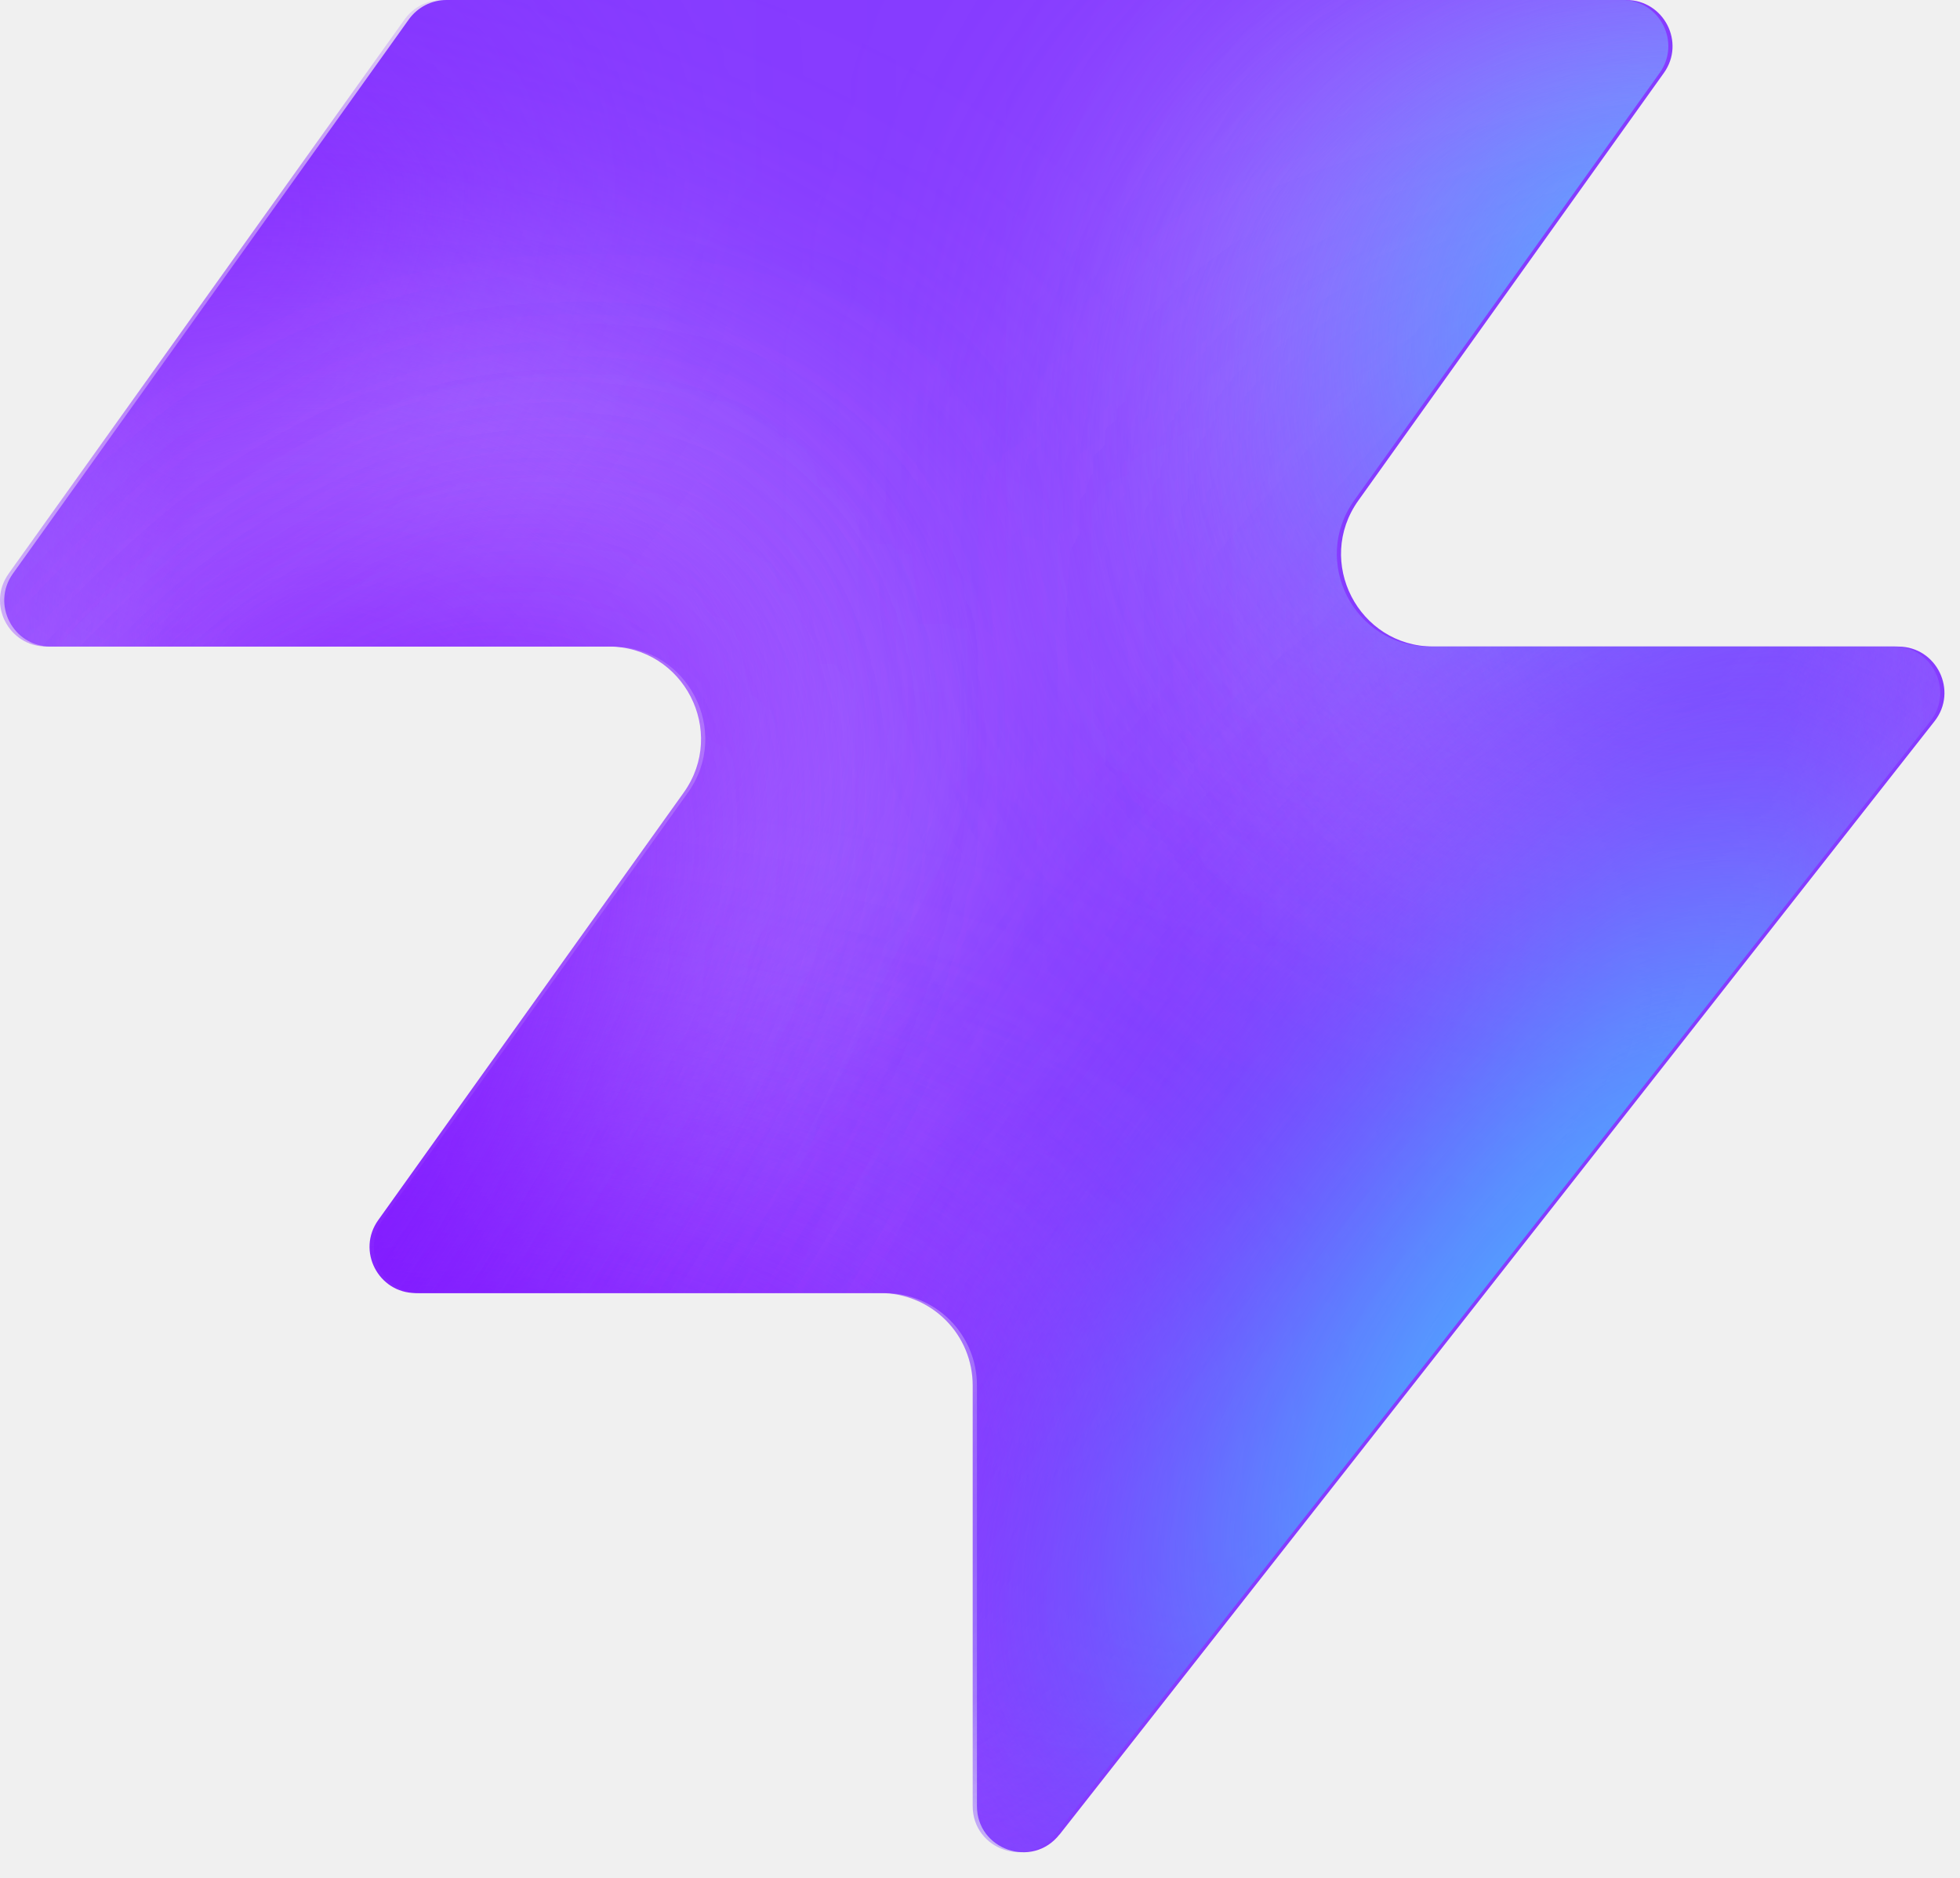
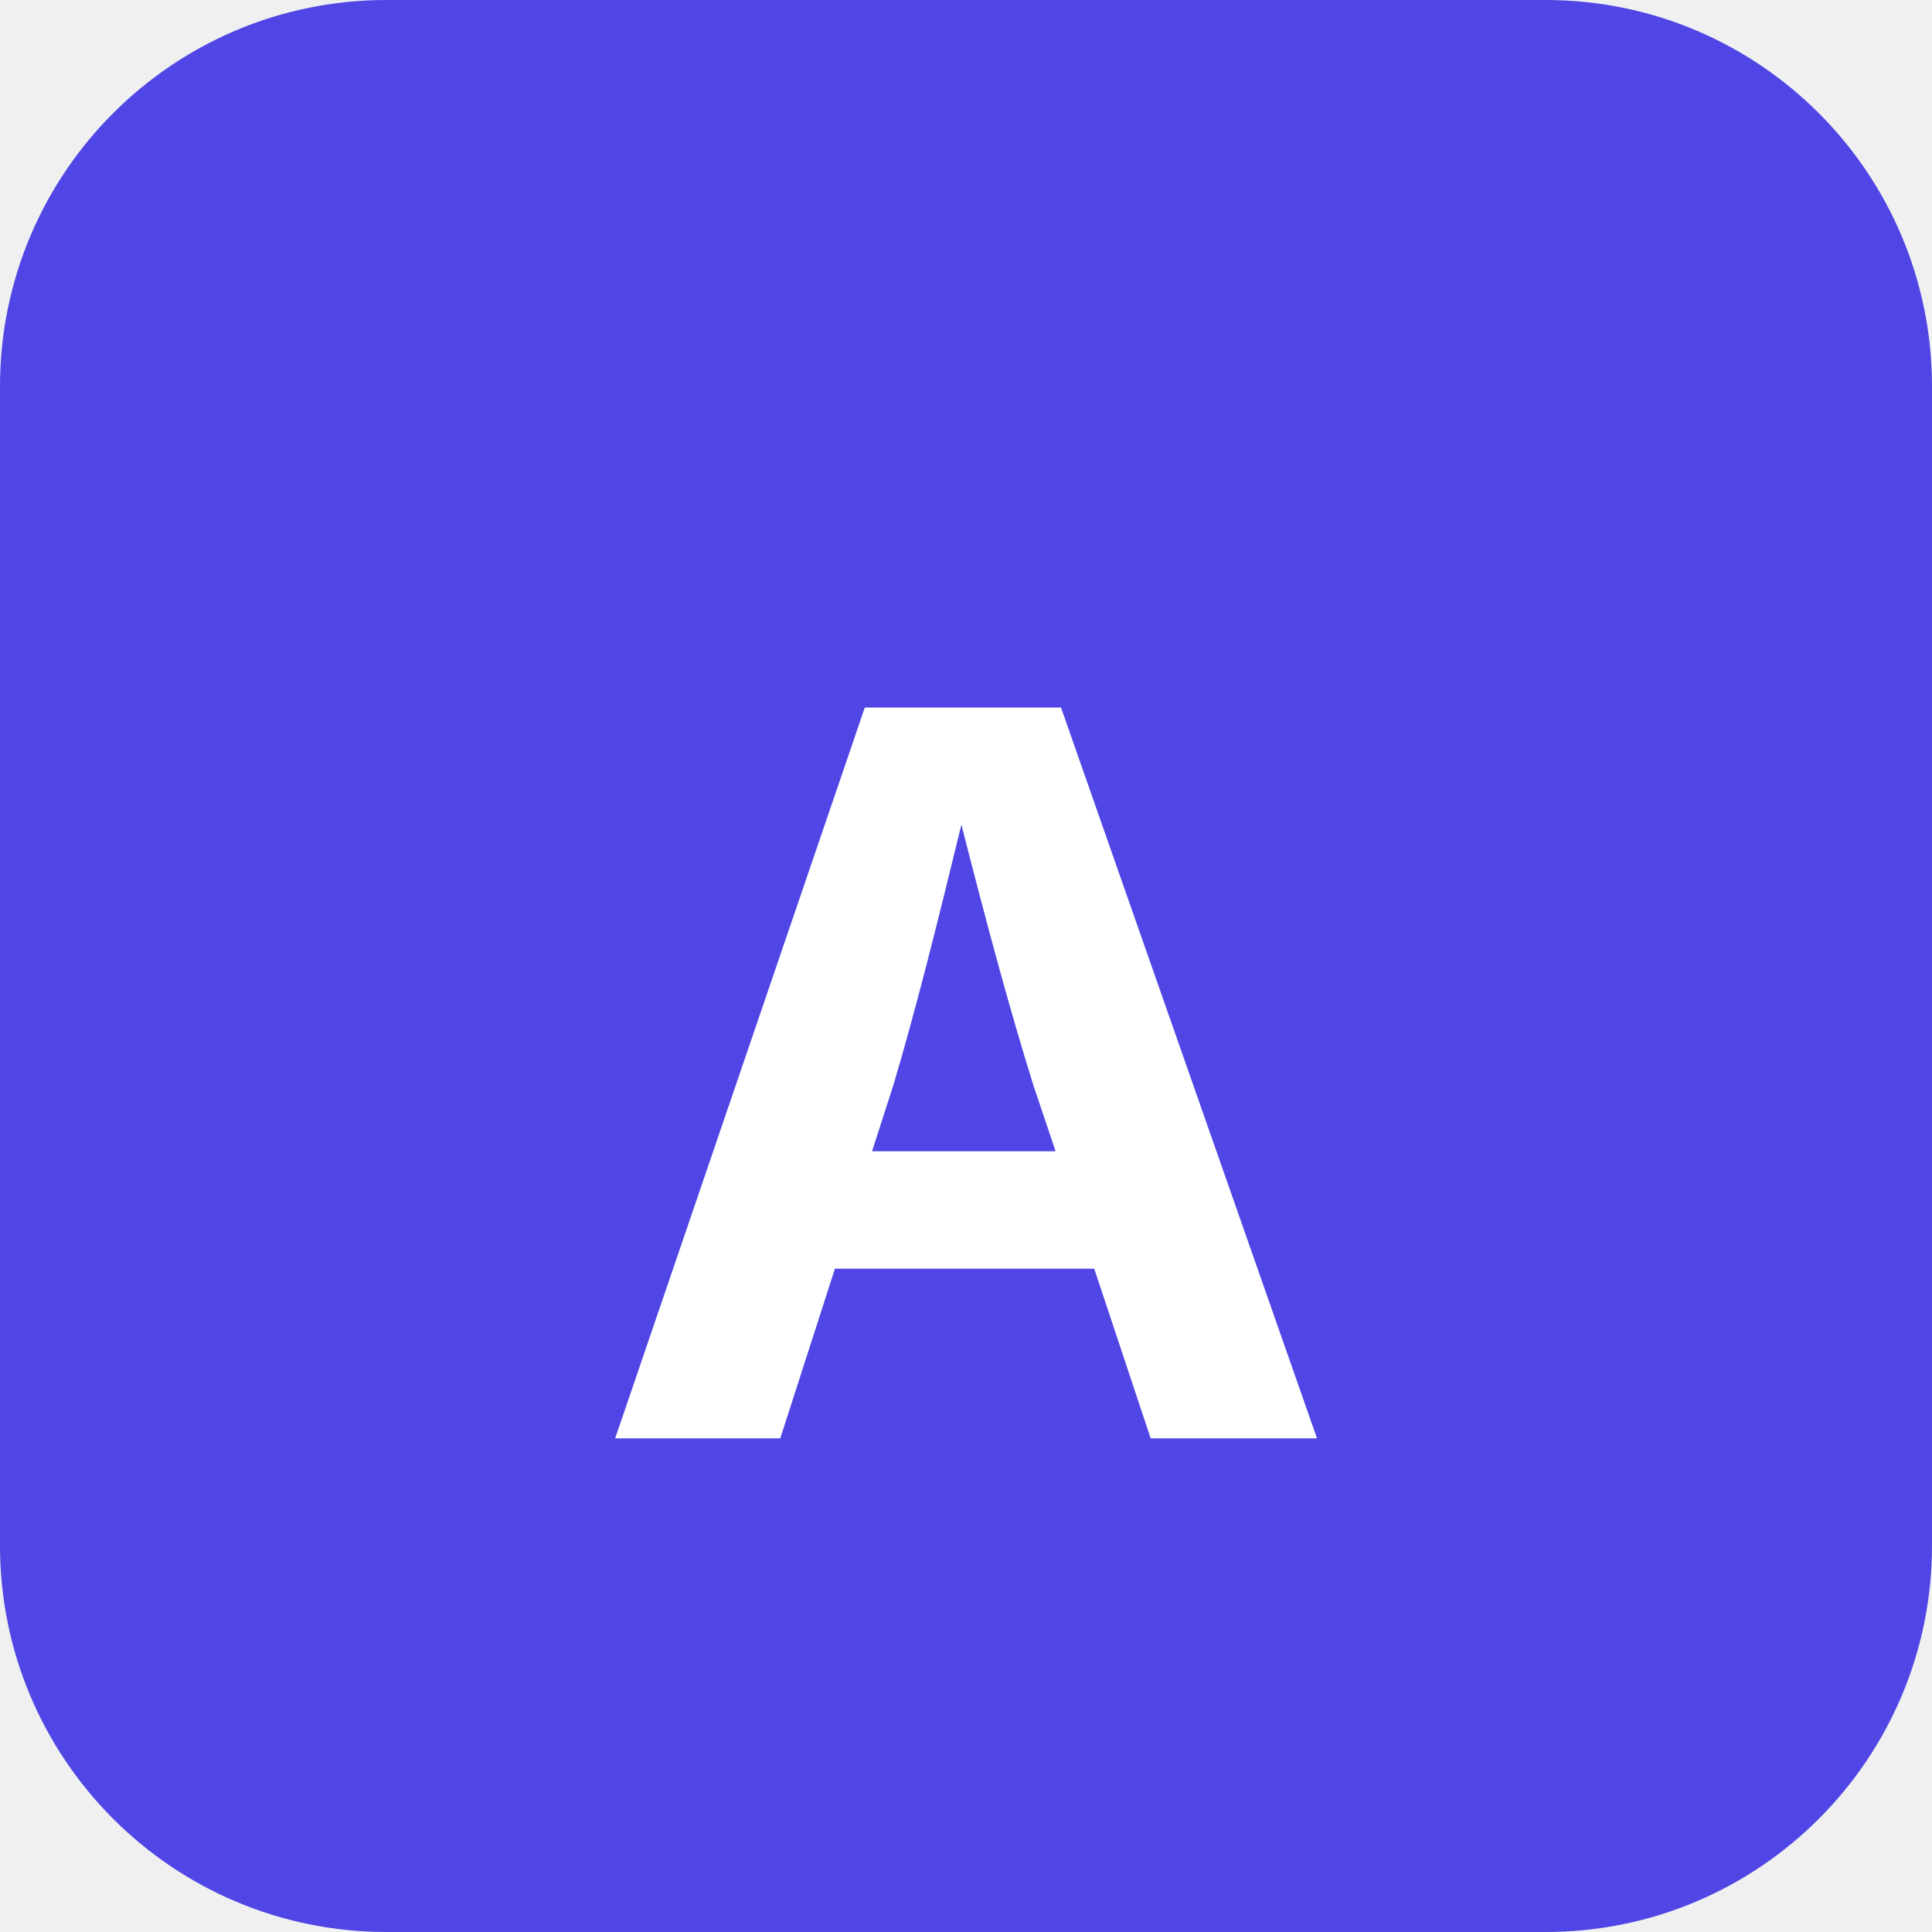
- <svg xmlns="http://www.w3.org/2000/svg" width="48" height="46" fill="none" viewBox="0 0 48 46">
-   <path fill="#863bff" d="M25.946 44.938c-.664.845-2.021.375-2.021-.698V33.937a2.26 2.26 0 0 0-2.262-2.262H10.287c-.92 0-1.456-1.04-.92-1.788l7.48-10.471c1.07-1.497 0-3.578-1.842-3.578H1.237c-.92 0-1.456-1.04-.92-1.788L10.013.474c.214-.297.556-.474.92-.474h28.894c.92 0 1.456 1.04.92 1.788l-7.48 10.471c-1.07 1.498 0 3.579 1.842 3.579h11.377c.943 0 1.473 1.088.89 1.83L25.947 44.94z" style="fill:#863bff;fill:color(display-p3 .525 .23 1);fill-opacity:1" />
-   <mask id="a" width="48" height="46" x="0" y="0" maskUnits="userSpaceOnUse" style="mask-type:alpha">
-     <path fill="#000" d="M25.842 44.938c-.664.844-2.021.375-2.021-.698V33.937a2.26 2.26 0 0 0-2.262-2.262H10.183c-.92 0-1.456-1.04-.92-1.788l7.48-10.471c1.07-1.498 0-3.579-1.842-3.579H1.133c-.92 0-1.456-1.04-.92-1.787L9.91.473c.214-.297.556-.474.92-.474h28.894c.92 0 1.456 1.04.92 1.788l-7.48 10.471c-1.07 1.498 0 3.578 1.842 3.578h11.377c.943 0 1.473 1.088.89 1.832L25.843 44.94z" style="fill:#000;fill-opacity:1" />
-   </mask>
-   <g mask="url(#a)">
-     <g filter="url(#b)">
-       <ellipse cx="5.508" cy="14.704" fill="#ede6ff" rx="5.508" ry="14.704" style="fill:#ede6ff;fill:color(display-p3 .927 .903 1);fill-opacity:1" transform="matrix(.00324 1 1 -.00324 -4.47 31.516)" />
-     </g>
-     <g filter="url(#c)">
-       <ellipse cx="10.399" cy="29.851" fill="#ede6ff" rx="10.399" ry="29.851" style="fill:#ede6ff;fill:color(display-p3 .927 .903 1);fill-opacity:1" transform="matrix(.00324 1 1 -.00324 -39.328 7.883)" />
-     </g>
-     <g filter="url(#d)">
-       <ellipse cx="5.508" cy="30.487" fill="#7e14ff" rx="5.508" ry="30.487" style="fill:#7e14ff;fill:color(display-p3 .492 .077 1);fill-opacity:1" transform="rotate(89.814 -25.913 -14.639)scale(1 -1)" />
-     </g>
-     <g filter="url(#e)">
-       <ellipse cx="5.508" cy="30.599" fill="#7e14ff" rx="5.508" ry="30.599" style="fill:#7e14ff;fill:color(display-p3 .492 .077 1);fill-opacity:1" transform="rotate(89.814 -32.644 -3.334)scale(1 -1)" />
-     </g>
-     <g filter="url(#f)">
-       <ellipse cx="5.508" cy="30.599" fill="#7e14ff" rx="5.508" ry="30.599" style="fill:#7e14ff;fill:color(display-p3 .492 .077 1);fill-opacity:1" transform="matrix(.00324 1 1 -.00324 -34.34 30.47)" />
-     </g>
-     <g filter="url(#g)">
-       <ellipse cx="14.072" cy="22.078" fill="#ede6ff" rx="14.072" ry="22.078" style="fill:#ede6ff;fill:color(display-p3 .927 .903 1);fill-opacity:1" transform="rotate(93.35 24.506 48.493)scale(-1 1)" />
-     </g>
-     <g filter="url(#h)">
-       <ellipse cx="3.47" cy="21.501" fill="#7e14ff" rx="3.47" ry="21.501" style="fill:#7e14ff;fill:color(display-p3 .492 .077 1);fill-opacity:1" transform="rotate(89.009 28.708 47.59)scale(-1 1)" />
-     </g>
-     <g filter="url(#i)">
-       <ellipse cx="3.47" cy="21.501" fill="#7e14ff" rx="3.47" ry="21.501" style="fill:#7e14ff;fill:color(display-p3 .492 .077 1);fill-opacity:1" transform="rotate(89.009 28.708 47.59)scale(-1 1)" />
-     </g>
-     <g filter="url(#j)">
-       <ellipse cx=".387" cy="8.972" fill="#7e14ff" rx="4.407" ry="29.108" style="fill:#7e14ff;fill:color(display-p3 .492 .077 1);fill-opacity:1" transform="rotate(39.51 .387 8.972)" />
-     </g>
-     <g filter="url(#k)">
-       <ellipse cx="47.523" cy="-6.092" fill="#7e14ff" rx="4.407" ry="29.108" style="fill:#7e14ff;fill:color(display-p3 .492 .077 1);fill-opacity:1" transform="rotate(37.892 47.523 -6.092)" />
-     </g>
-     <g filter="url(#l)">
-       <ellipse cx="41.412" cy="6.333" fill="#47bfff" rx="5.971" ry="9.665" style="fill:#47bfff;fill:color(display-p3 .28 .748 1);fill-opacity:1" transform="rotate(37.892 41.412 6.333)" />
-     </g>
-     <g filter="url(#m)">
-       <ellipse cx="-1.879" cy="38.332" fill="#7e14ff" rx="4.407" ry="29.108" style="fill:#7e14ff;fill:color(display-p3 .492 .077 1);fill-opacity:1" transform="rotate(37.892 -1.88 38.332)" />
-     </g>
-     <g filter="url(#n)">
-       <ellipse cx="-1.879" cy="38.332" fill="#7e14ff" rx="4.407" ry="29.108" style="fill:#7e14ff;fill:color(display-p3 .492 .077 1);fill-opacity:1" transform="rotate(37.892 -1.88 38.332)" />
-     </g>
-     <g filter="url(#o)">
-       <ellipse cx="35.651" cy="29.907" fill="#7e14ff" rx="4.407" ry="29.108" style="fill:#7e14ff;fill:color(display-p3 .492 .077 1);fill-opacity:1" transform="rotate(37.892 35.651 29.907)" />
-     </g>
-     <g filter="url(#p)">
-       <ellipse cx="38.418" cy="32.4" fill="#47bfff" rx="5.971" ry="15.297" style="fill:#47bfff;fill:color(display-p3 .28 .748 1);fill-opacity:1" transform="rotate(37.892 38.418 32.4)" />
-     </g>
-   </g>
-   <defs>
-     <filter id="b" width="60.045" height="41.654" x="-19.77" y="16.149" color-interpolation-filters="sRGB" filterUnits="userSpaceOnUse">
-       <feFlood flood-opacity="0" result="BackgroundImageFix" />
-       <feBlend in="SourceGraphic" in2="BackgroundImageFix" result="shape" />
-       <feGaussianBlur result="effect1_foregroundBlur_2002_17158" stdDeviation="7.659" />
-     </filter>
-     <filter id="c" width="90.34" height="51.437" x="-54.613" y="-7.533" color-interpolation-filters="sRGB" filterUnits="userSpaceOnUse">
-       <feFlood flood-opacity="0" result="BackgroundImageFix" />
-       <feBlend in="SourceGraphic" in2="BackgroundImageFix" result="shape" />
-       <feGaussianBlur result="effect1_foregroundBlur_2002_17158" stdDeviation="7.659" />
-     </filter>
-     <filter id="d" width="79.355" height="29.4" x="-49.64" y="2.03" color-interpolation-filters="sRGB" filterUnits="userSpaceOnUse">
-       <feFlood flood-opacity="0" result="BackgroundImageFix" />
-       <feBlend in="SourceGraphic" in2="BackgroundImageFix" result="shape" />
-       <feGaussianBlur result="effect1_foregroundBlur_2002_17158" stdDeviation="4.596" />
-     </filter>
-     <filter id="e" width="79.579" height="29.4" x="-45.045" y="20.029" color-interpolation-filters="sRGB" filterUnits="userSpaceOnUse">
-       <feFlood flood-opacity="0" result="BackgroundImageFix" />
-       <feBlend in="SourceGraphic" in2="BackgroundImageFix" result="shape" />
-       <feGaussianBlur result="effect1_foregroundBlur_2002_17158" stdDeviation="4.596" />
-     </filter>
-     <filter id="f" width="79.579" height="29.4" x="-43.513" y="21.178" color-interpolation-filters="sRGB" filterUnits="userSpaceOnUse">
-       <feFlood flood-opacity="0" result="BackgroundImageFix" />
-       <feBlend in="SourceGraphic" in2="BackgroundImageFix" result="shape" />
-       <feGaussianBlur result="effect1_foregroundBlur_2002_17158" stdDeviation="4.596" />
-     </filter>
-     <filter id="g" width="74.749" height="58.852" x="15.756" y="-17.901" color-interpolation-filters="sRGB" filterUnits="userSpaceOnUse">
-       <feFlood flood-opacity="0" result="BackgroundImageFix" />
-       <feBlend in="SourceGraphic" in2="BackgroundImageFix" result="shape" />
-       <feGaussianBlur result="effect1_foregroundBlur_2002_17158" stdDeviation="7.659" />
-     </filter>
-     <filter id="h" width="61.377" height="25.362" x="23.548" y="2.284" color-interpolation-filters="sRGB" filterUnits="userSpaceOnUse">
-       <feFlood flood-opacity="0" result="BackgroundImageFix" />
-       <feBlend in="SourceGraphic" in2="BackgroundImageFix" result="shape" />
-       <feGaussianBlur result="effect1_foregroundBlur_2002_17158" stdDeviation="4.596" />
-     </filter>
-     <filter id="i" width="61.377" height="25.362" x="23.548" y="2.284" color-interpolation-filters="sRGB" filterUnits="userSpaceOnUse">
-       <feFlood flood-opacity="0" result="BackgroundImageFix" />
-       <feBlend in="SourceGraphic" in2="BackgroundImageFix" result="shape" />
-       <feGaussianBlur result="effect1_foregroundBlur_2002_17158" stdDeviation="4.596" />
-     </filter>
-     <filter id="j" width="56.045" height="63.649" x="-27.636" y="-22.853" color-interpolation-filters="sRGB" filterUnits="userSpaceOnUse">
-       <feFlood flood-opacity="0" result="BackgroundImageFix" />
-       <feBlend in="SourceGraphic" in2="BackgroundImageFix" result="shape" />
-       <feGaussianBlur result="effect1_foregroundBlur_2002_17158" stdDeviation="4.596" />
-     </filter>
-     <filter id="k" width="54.814" height="64.646" x="20.116" y="-38.415" color-interpolation-filters="sRGB" filterUnits="userSpaceOnUse">
-       <feFlood flood-opacity="0" result="BackgroundImageFix" />
-       <feBlend in="SourceGraphic" in2="BackgroundImageFix" result="shape" />
-       <feGaussianBlur result="effect1_foregroundBlur_2002_17158" stdDeviation="4.596" />
-     </filter>
-     <filter id="l" width="33.541" height="35.313" x="24.641" y="-11.323" color-interpolation-filters="sRGB" filterUnits="userSpaceOnUse">
-       <feFlood flood-opacity="0" result="BackgroundImageFix" />
-       <feBlend in="SourceGraphic" in2="BackgroundImageFix" result="shape" />
-       <feGaussianBlur result="effect1_foregroundBlur_2002_17158" stdDeviation="4.596" />
-     </filter>
-     <filter id="m" width="54.814" height="64.646" x="-29.286" y="6.009" color-interpolation-filters="sRGB" filterUnits="userSpaceOnUse">
-       <feFlood flood-opacity="0" result="BackgroundImageFix" />
-       <feBlend in="SourceGraphic" in2="BackgroundImageFix" result="shape" />
-       <feGaussianBlur result="effect1_foregroundBlur_2002_17158" stdDeviation="4.596" />
-     </filter>
-     <filter id="n" width="54.814" height="64.646" x="-29.286" y="6.009" color-interpolation-filters="sRGB" filterUnits="userSpaceOnUse">
-       <feFlood flood-opacity="0" result="BackgroundImageFix" />
-       <feBlend in="SourceGraphic" in2="BackgroundImageFix" result="shape" />
-       <feGaussianBlur result="effect1_foregroundBlur_2002_17158" stdDeviation="4.596" />
-     </filter>
-     <filter id="o" width="54.814" height="64.646" x="8.244" y="-2.416" color-interpolation-filters="sRGB" filterUnits="userSpaceOnUse">
-       <feFlood flood-opacity="0" result="BackgroundImageFix" />
-       <feBlend in="SourceGraphic" in2="BackgroundImageFix" result="shape" />
-       <feGaussianBlur result="effect1_foregroundBlur_2002_17158" stdDeviation="4.596" />
-     </filter>
-     <filter id="p" width="39.409" height="43.623" x="18.713" y="10.588" color-interpolation-filters="sRGB" filterUnits="userSpaceOnUse">
-       <feFlood flood-opacity="0" result="BackgroundImageFix" />
-       <feBlend in="SourceGraphic" in2="BackgroundImageFix" result="shape" />
-       <feGaussianBlur result="effect1_foregroundBlur_2002_17158" stdDeviation="4.596" />
-     </filter>
-   </defs>
+ <svg xmlns="http://www.w3.org/2000/svg" viewBox="0 0 100 100">
+   <rect width="100" height="100" rx="20" fill="#4f46e5" />
+   <text x="50%" y="55%" font-size="52" font-family="system-ui, -apple-system, sans-serif" font-weight="bold" fill="#ffffff" text-anchor="middle" dominant-baseline="middle">A</text>
</svg>
